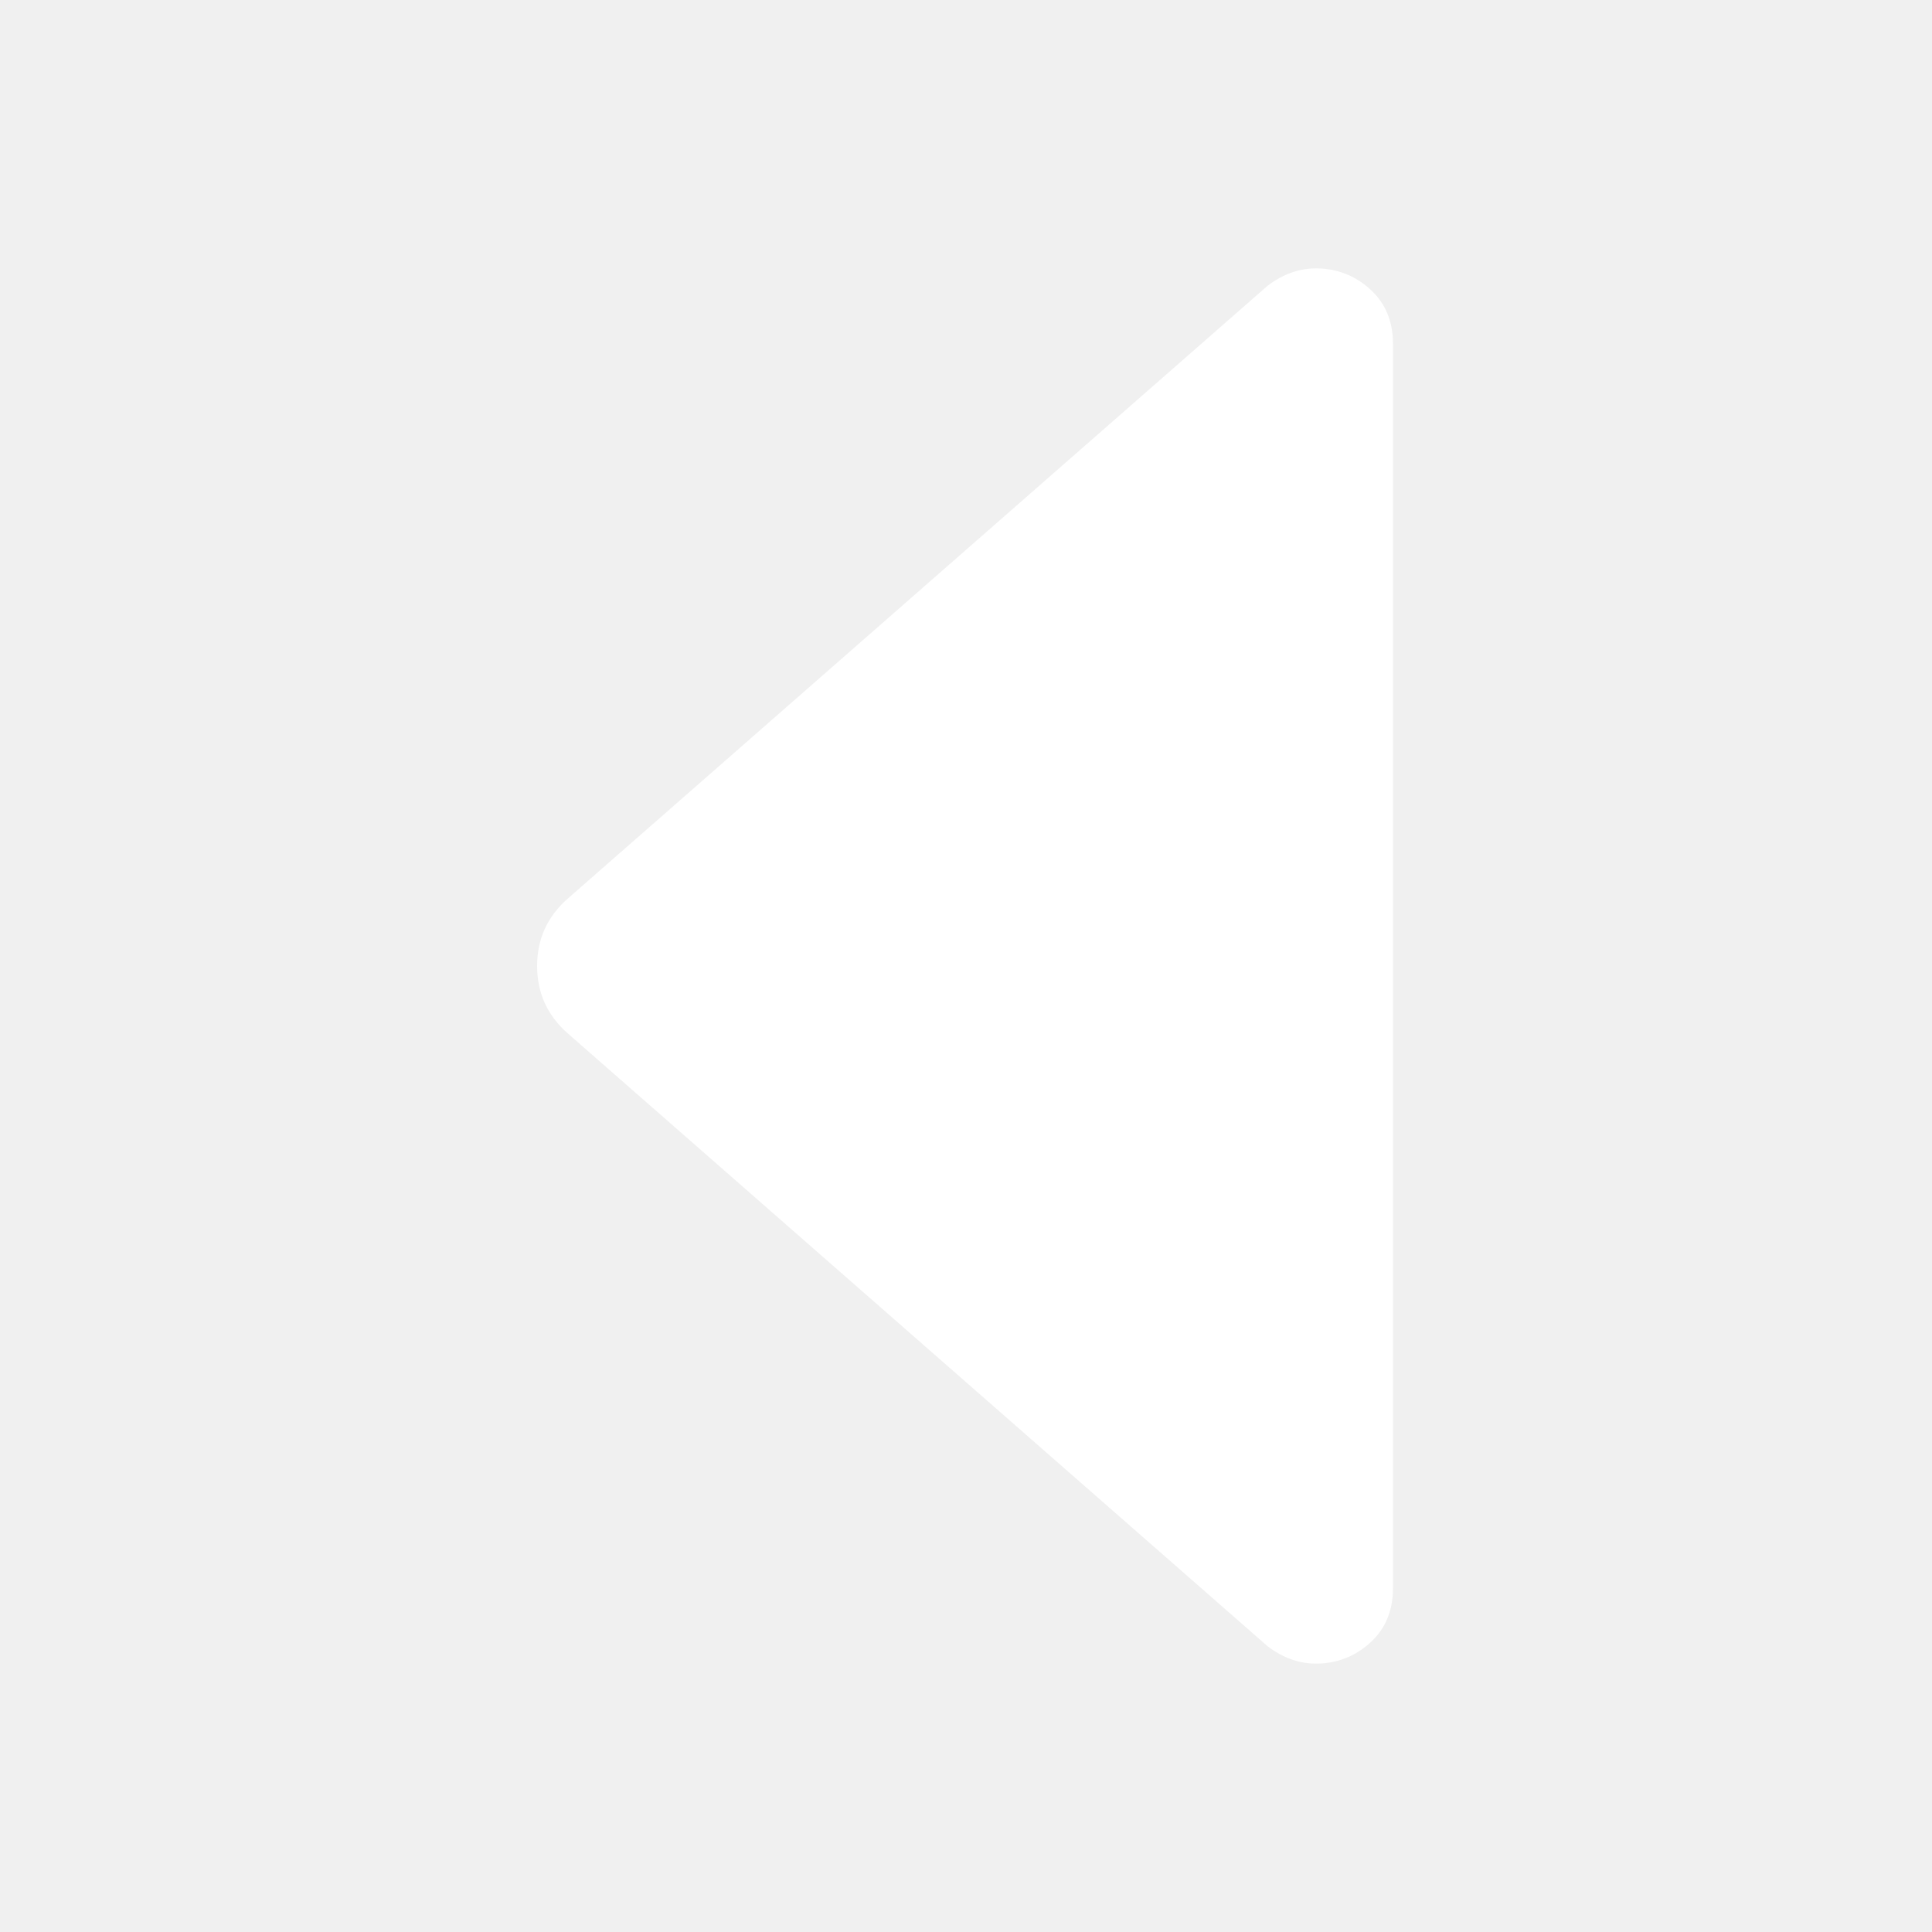
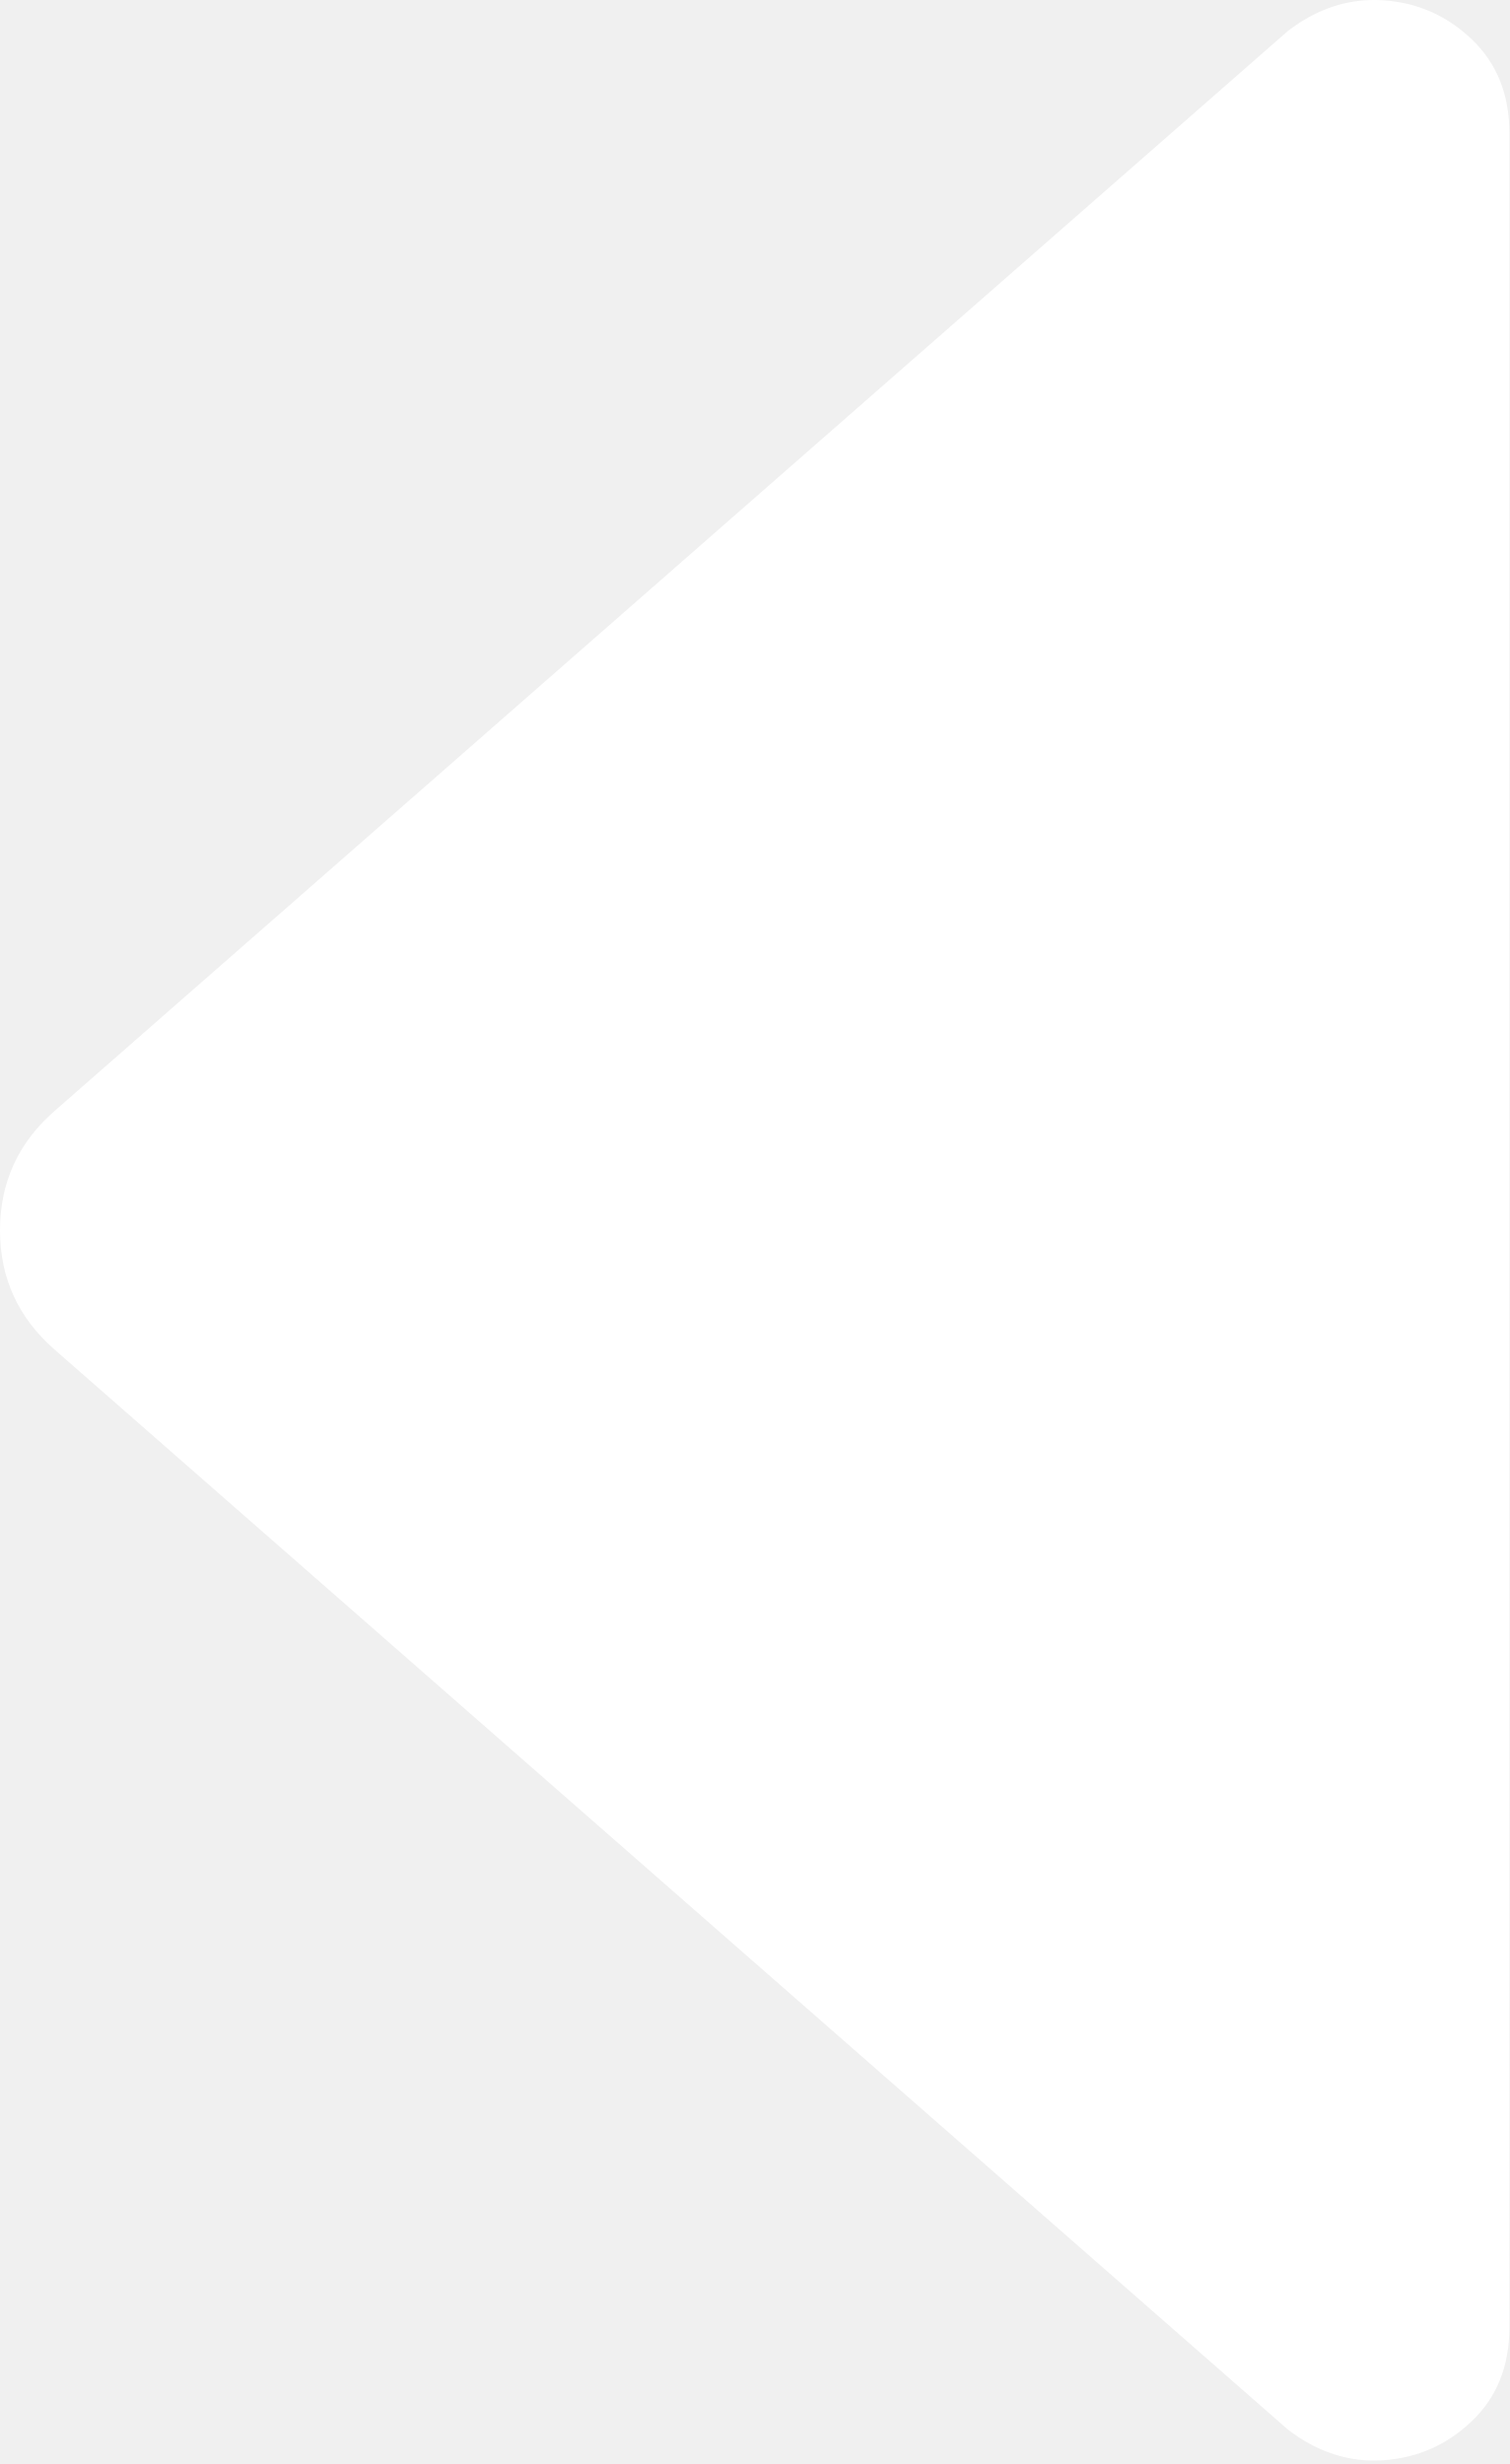
- <svg xmlns="http://www.w3.org/2000/svg" fill="#ffffff" width="800px" height="800px" viewBox="0 0 1000 1000">
-   <path d="M656 852L294 535q-16-14-16-35t16-35l362-317q13-10 28-9t26 11.5 11 27.5v644q0 17-11 27.5T684 861t-28-9z" />
+ <svg xmlns="http://www.w3.org/2000/svg" width="400" height="653" viewBox="0 0 400 653" fill="none">
+   <path d="M341.309 643.875L14.447 357.644C4.816 349.217 0 338.683 0 326.042C0 313.4 4.816 302.866 14.447 294.439L341.309 8.209C349.135 2.189 357.562 -0.52 366.591 0.082C375.621 0.684 383.446 4.145 390.068 10.466C396.689 16.786 400 25.063 400 35.297V616.787C400 627.02 396.689 635.297 390.068 641.617C383.446 647.938 375.621 651.399 366.591 652.001C357.562 652.603 349.135 649.894 341.309 643.875Z" fill="white" />
</svg>
